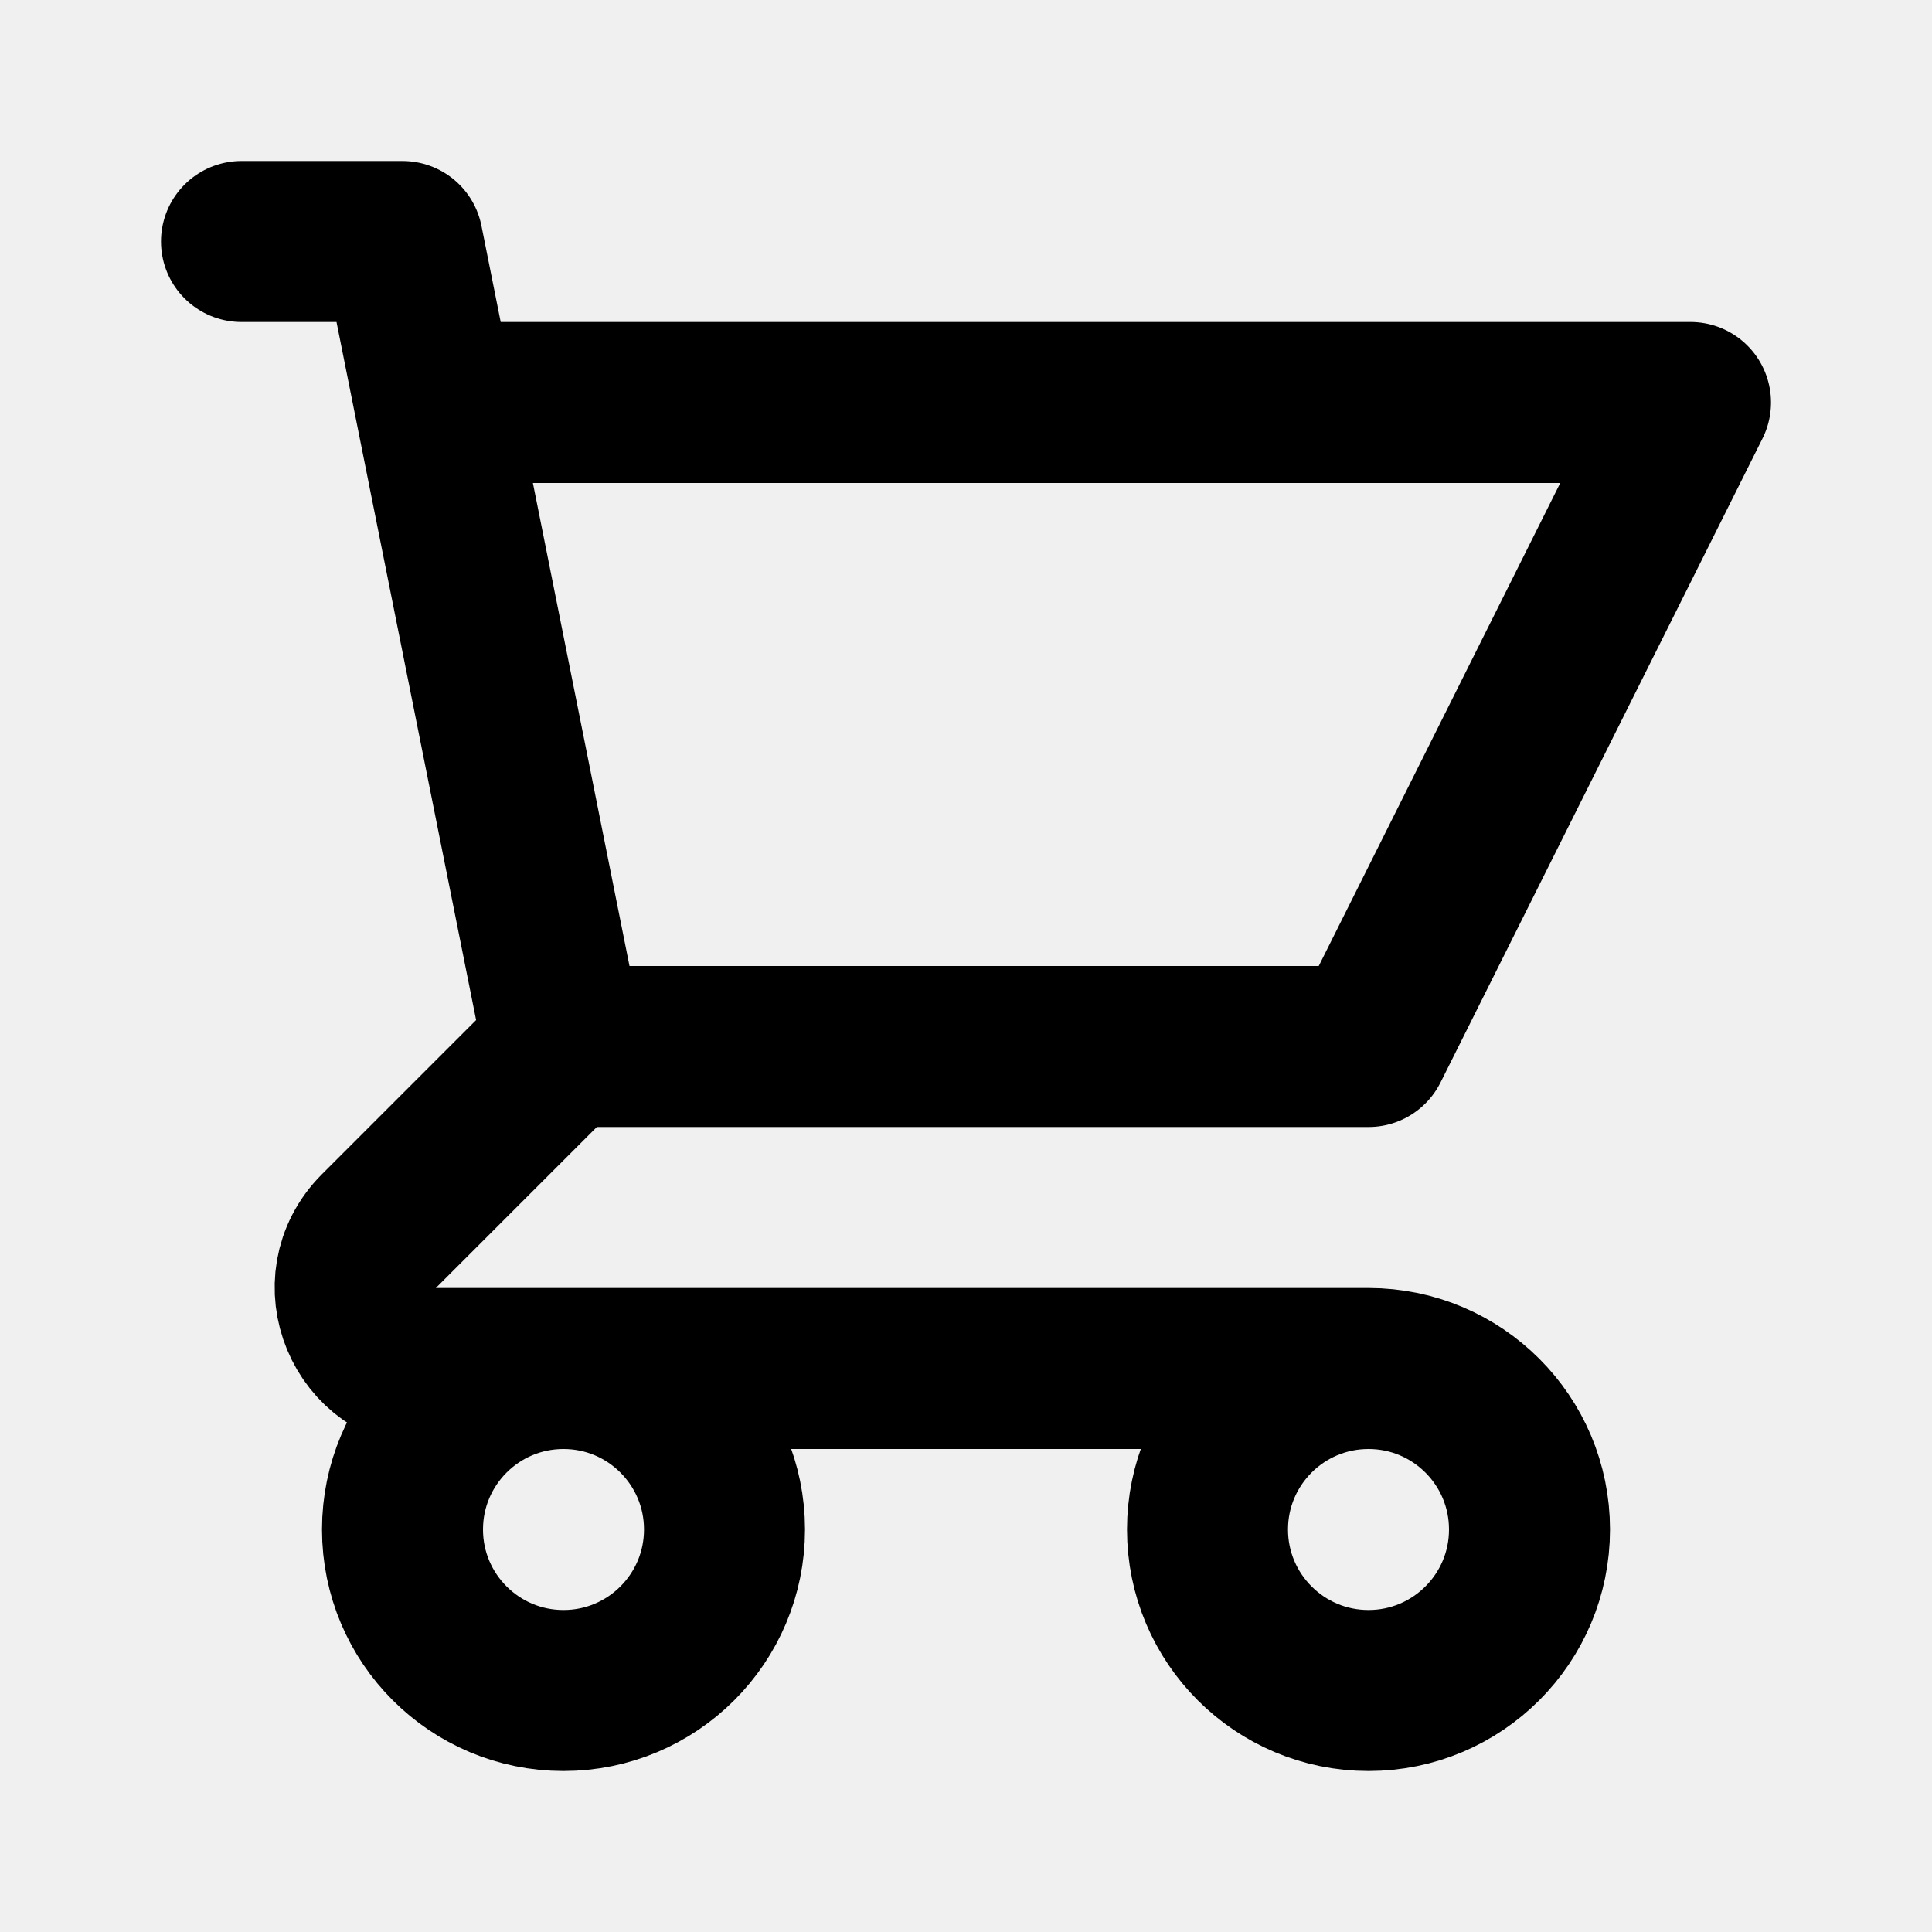
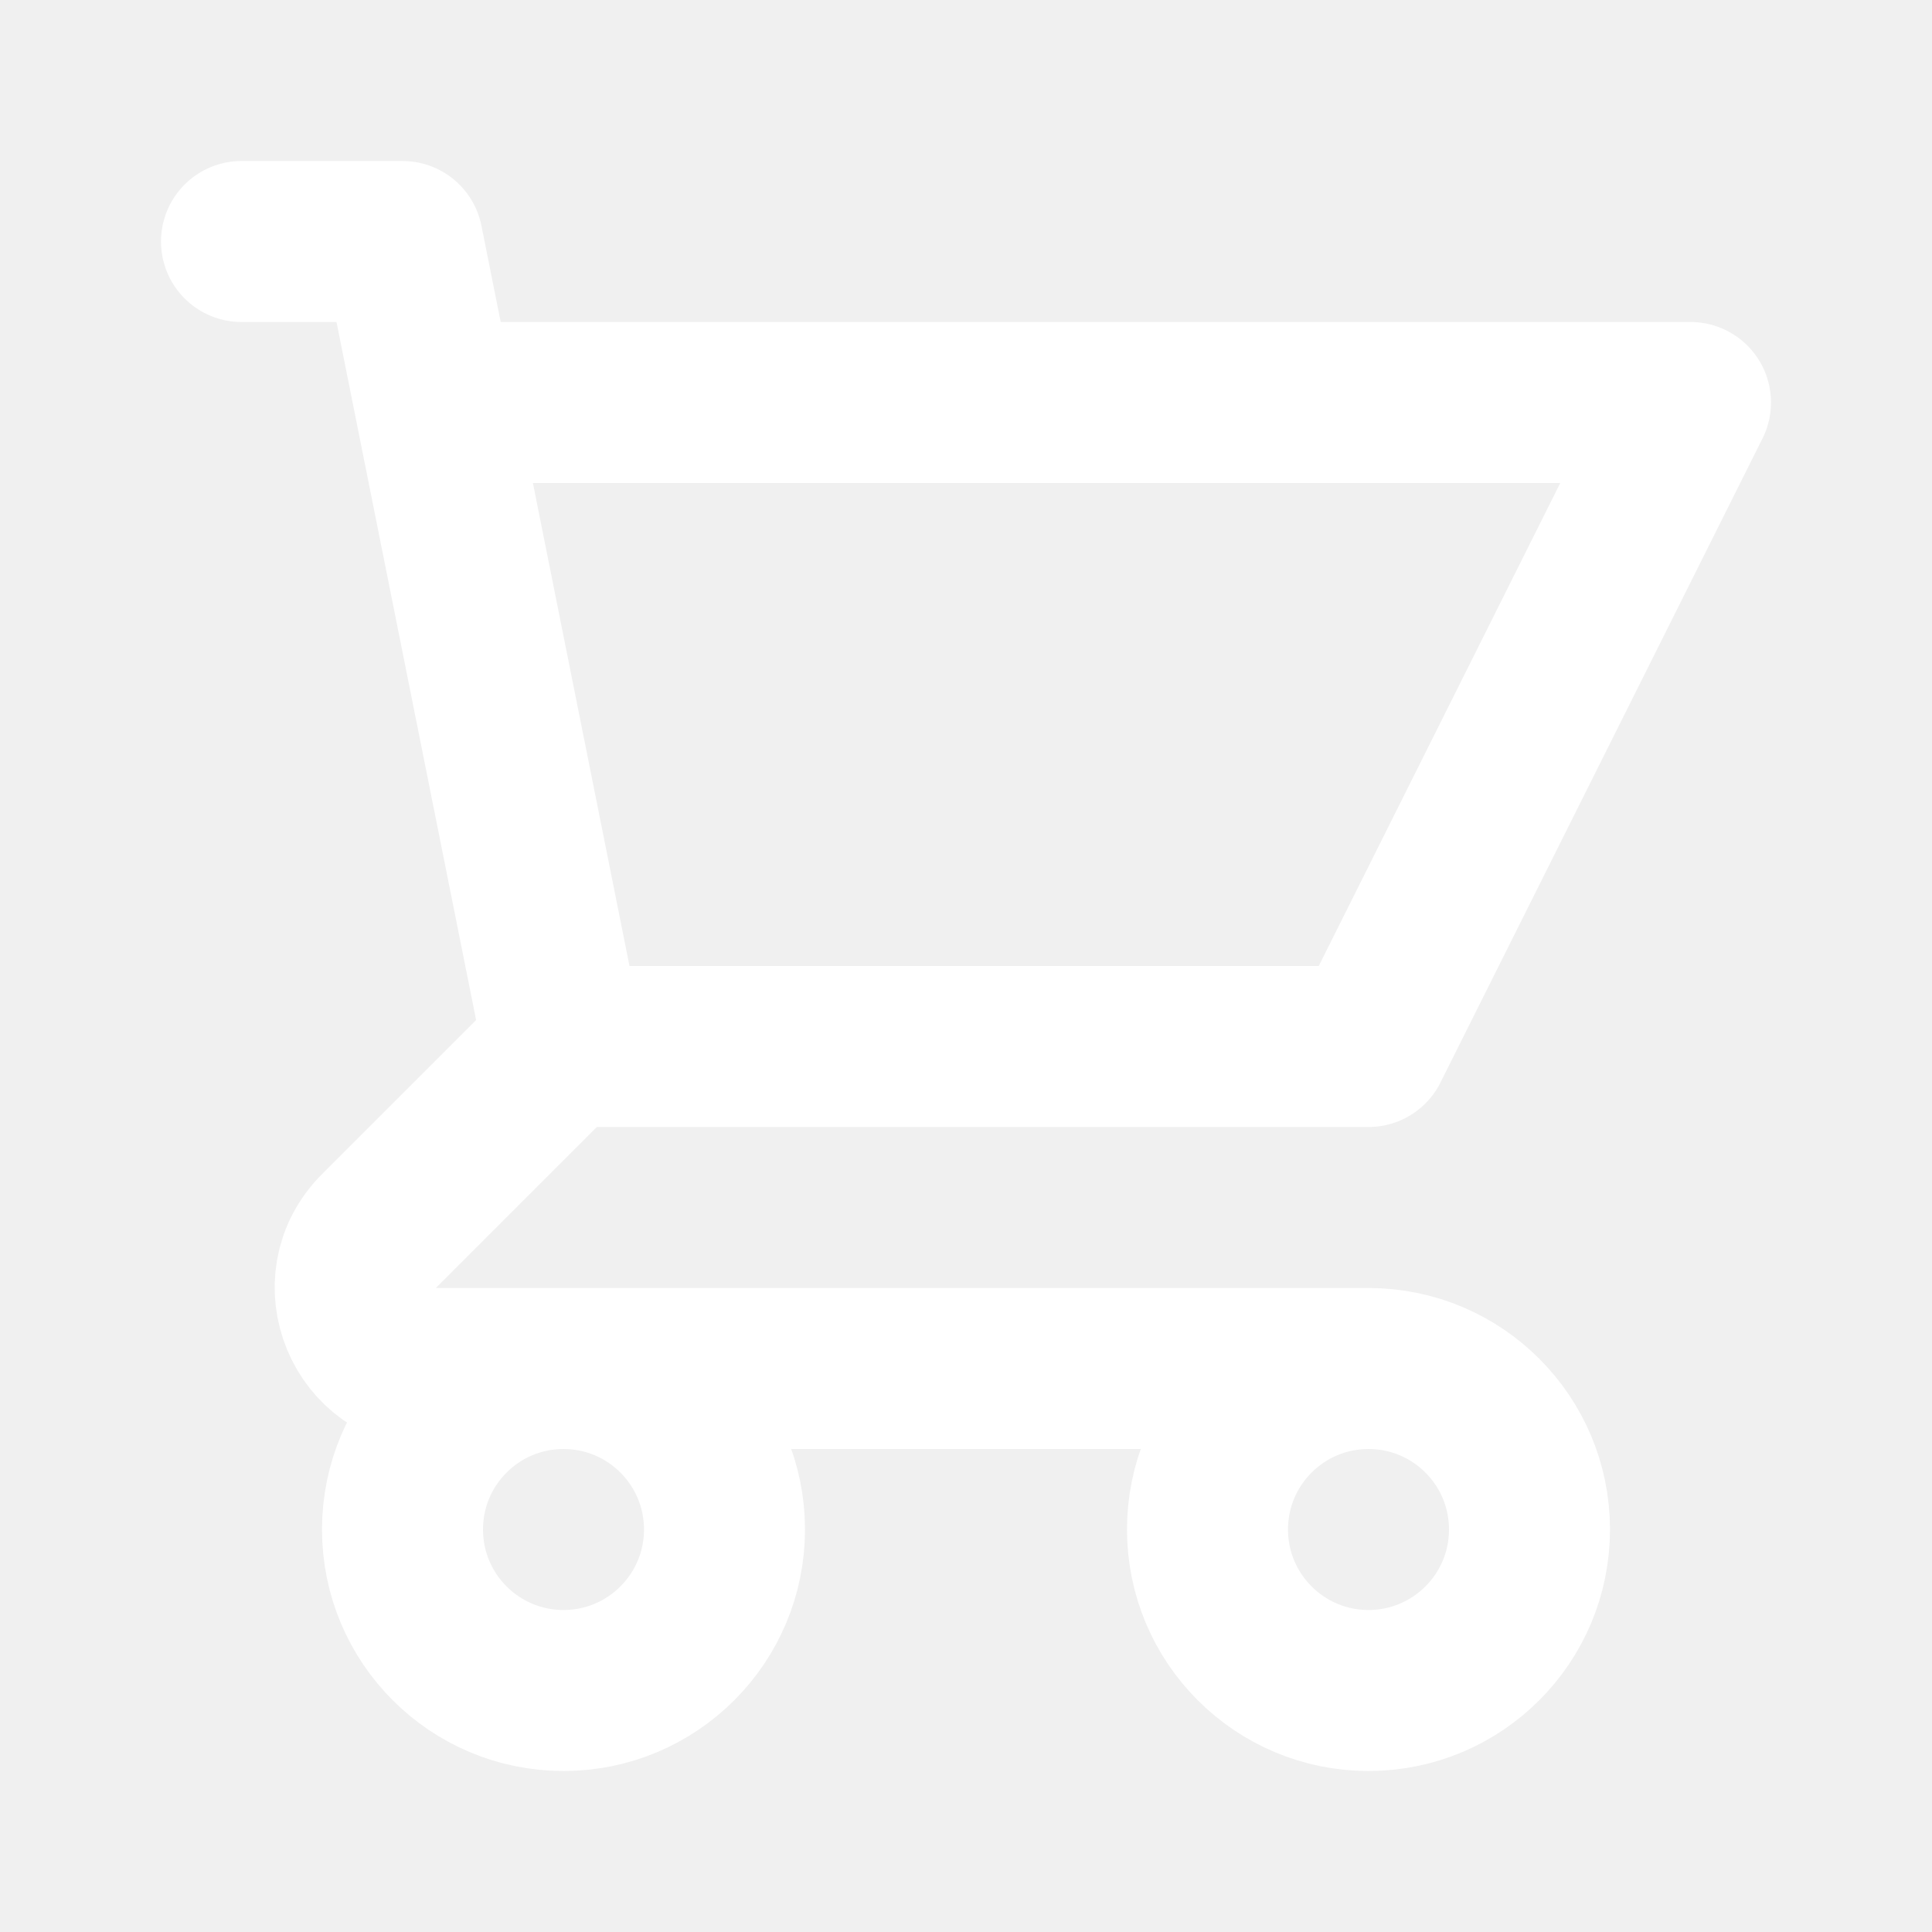
- <svg xmlns="http://www.w3.org/2000/svg" fill="none" viewBox="0 0 24 24" stroke="currentColor">
+ <svg xmlns="http://www.w3.org/2000/svg" fill="none" viewBox="0 0 24 24" stroke="white">
  <path stroke-linecap="round" stroke-linejoin="round" stroke-width="2" d="M3 3h2l.4 2M7 13h10l4-8H5.4M7 13L5.4 5M7 13l-2.293 2.293c-.63.63-.184 1.707.707 1.707H17m0 0a2 2 0 100 4 2 2 0 000-4zm-8 2a2 2 0 11-4 0 2 2 0 014 0z" />
</svg>
